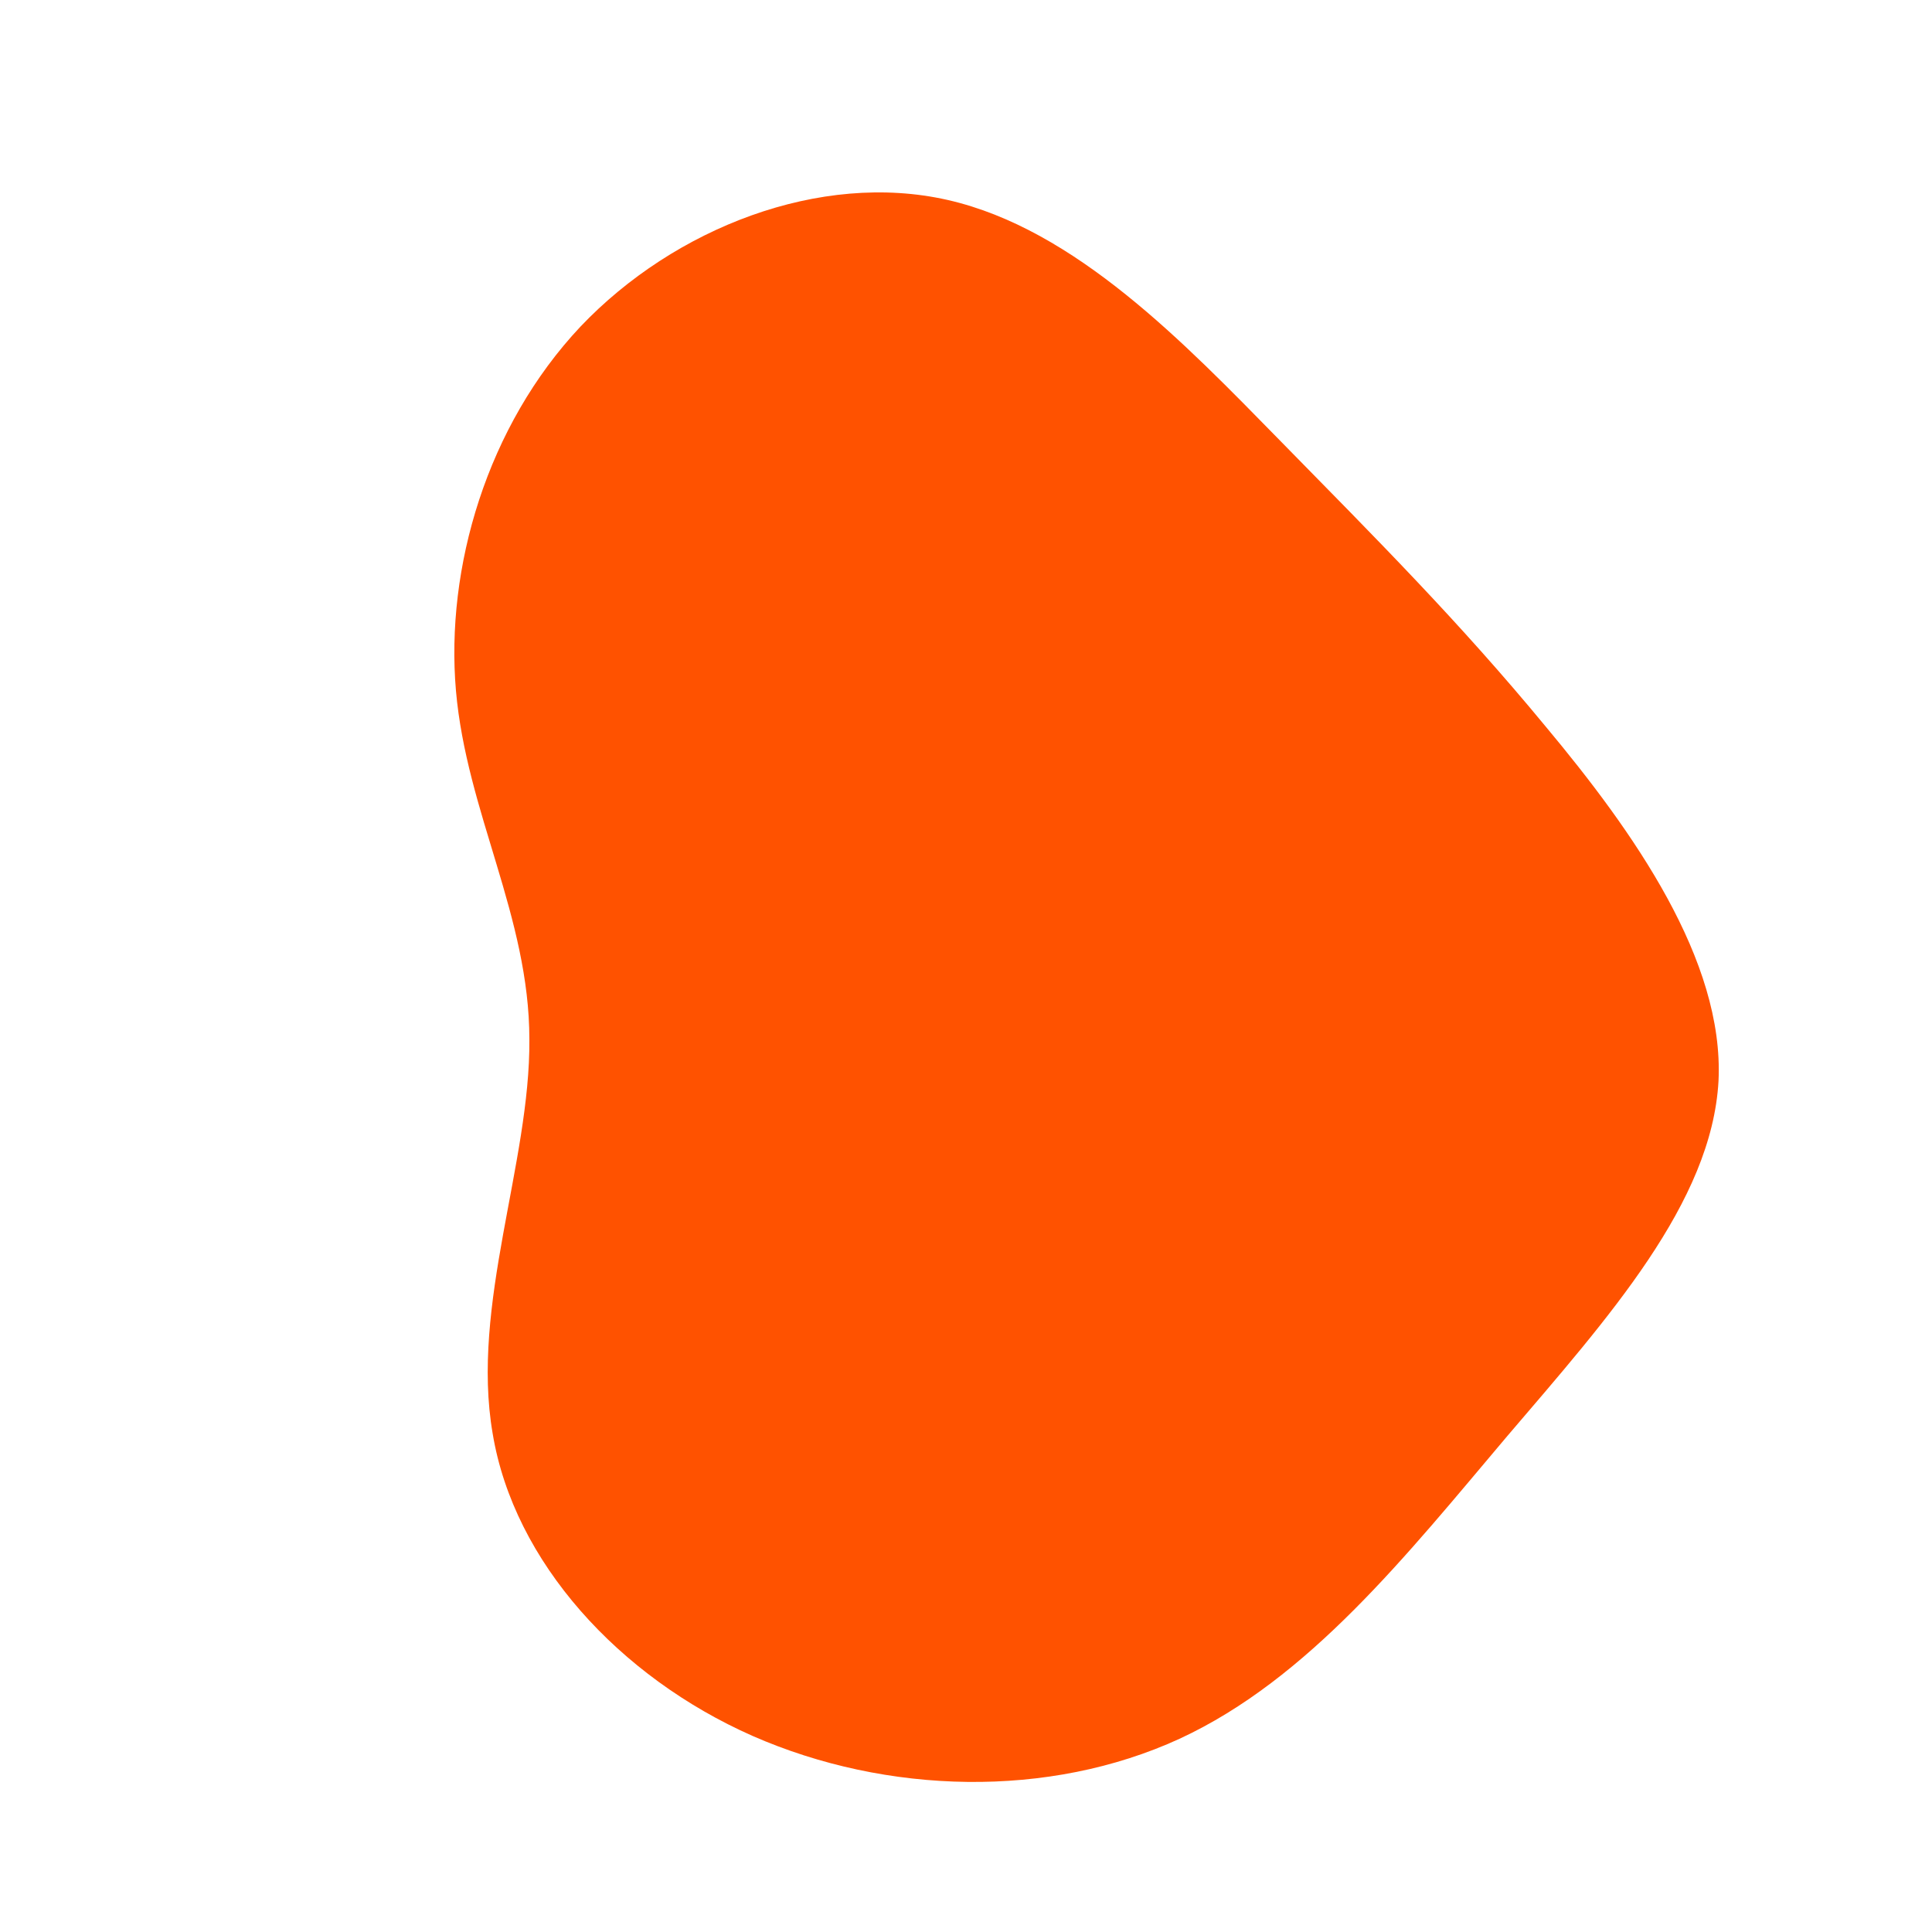
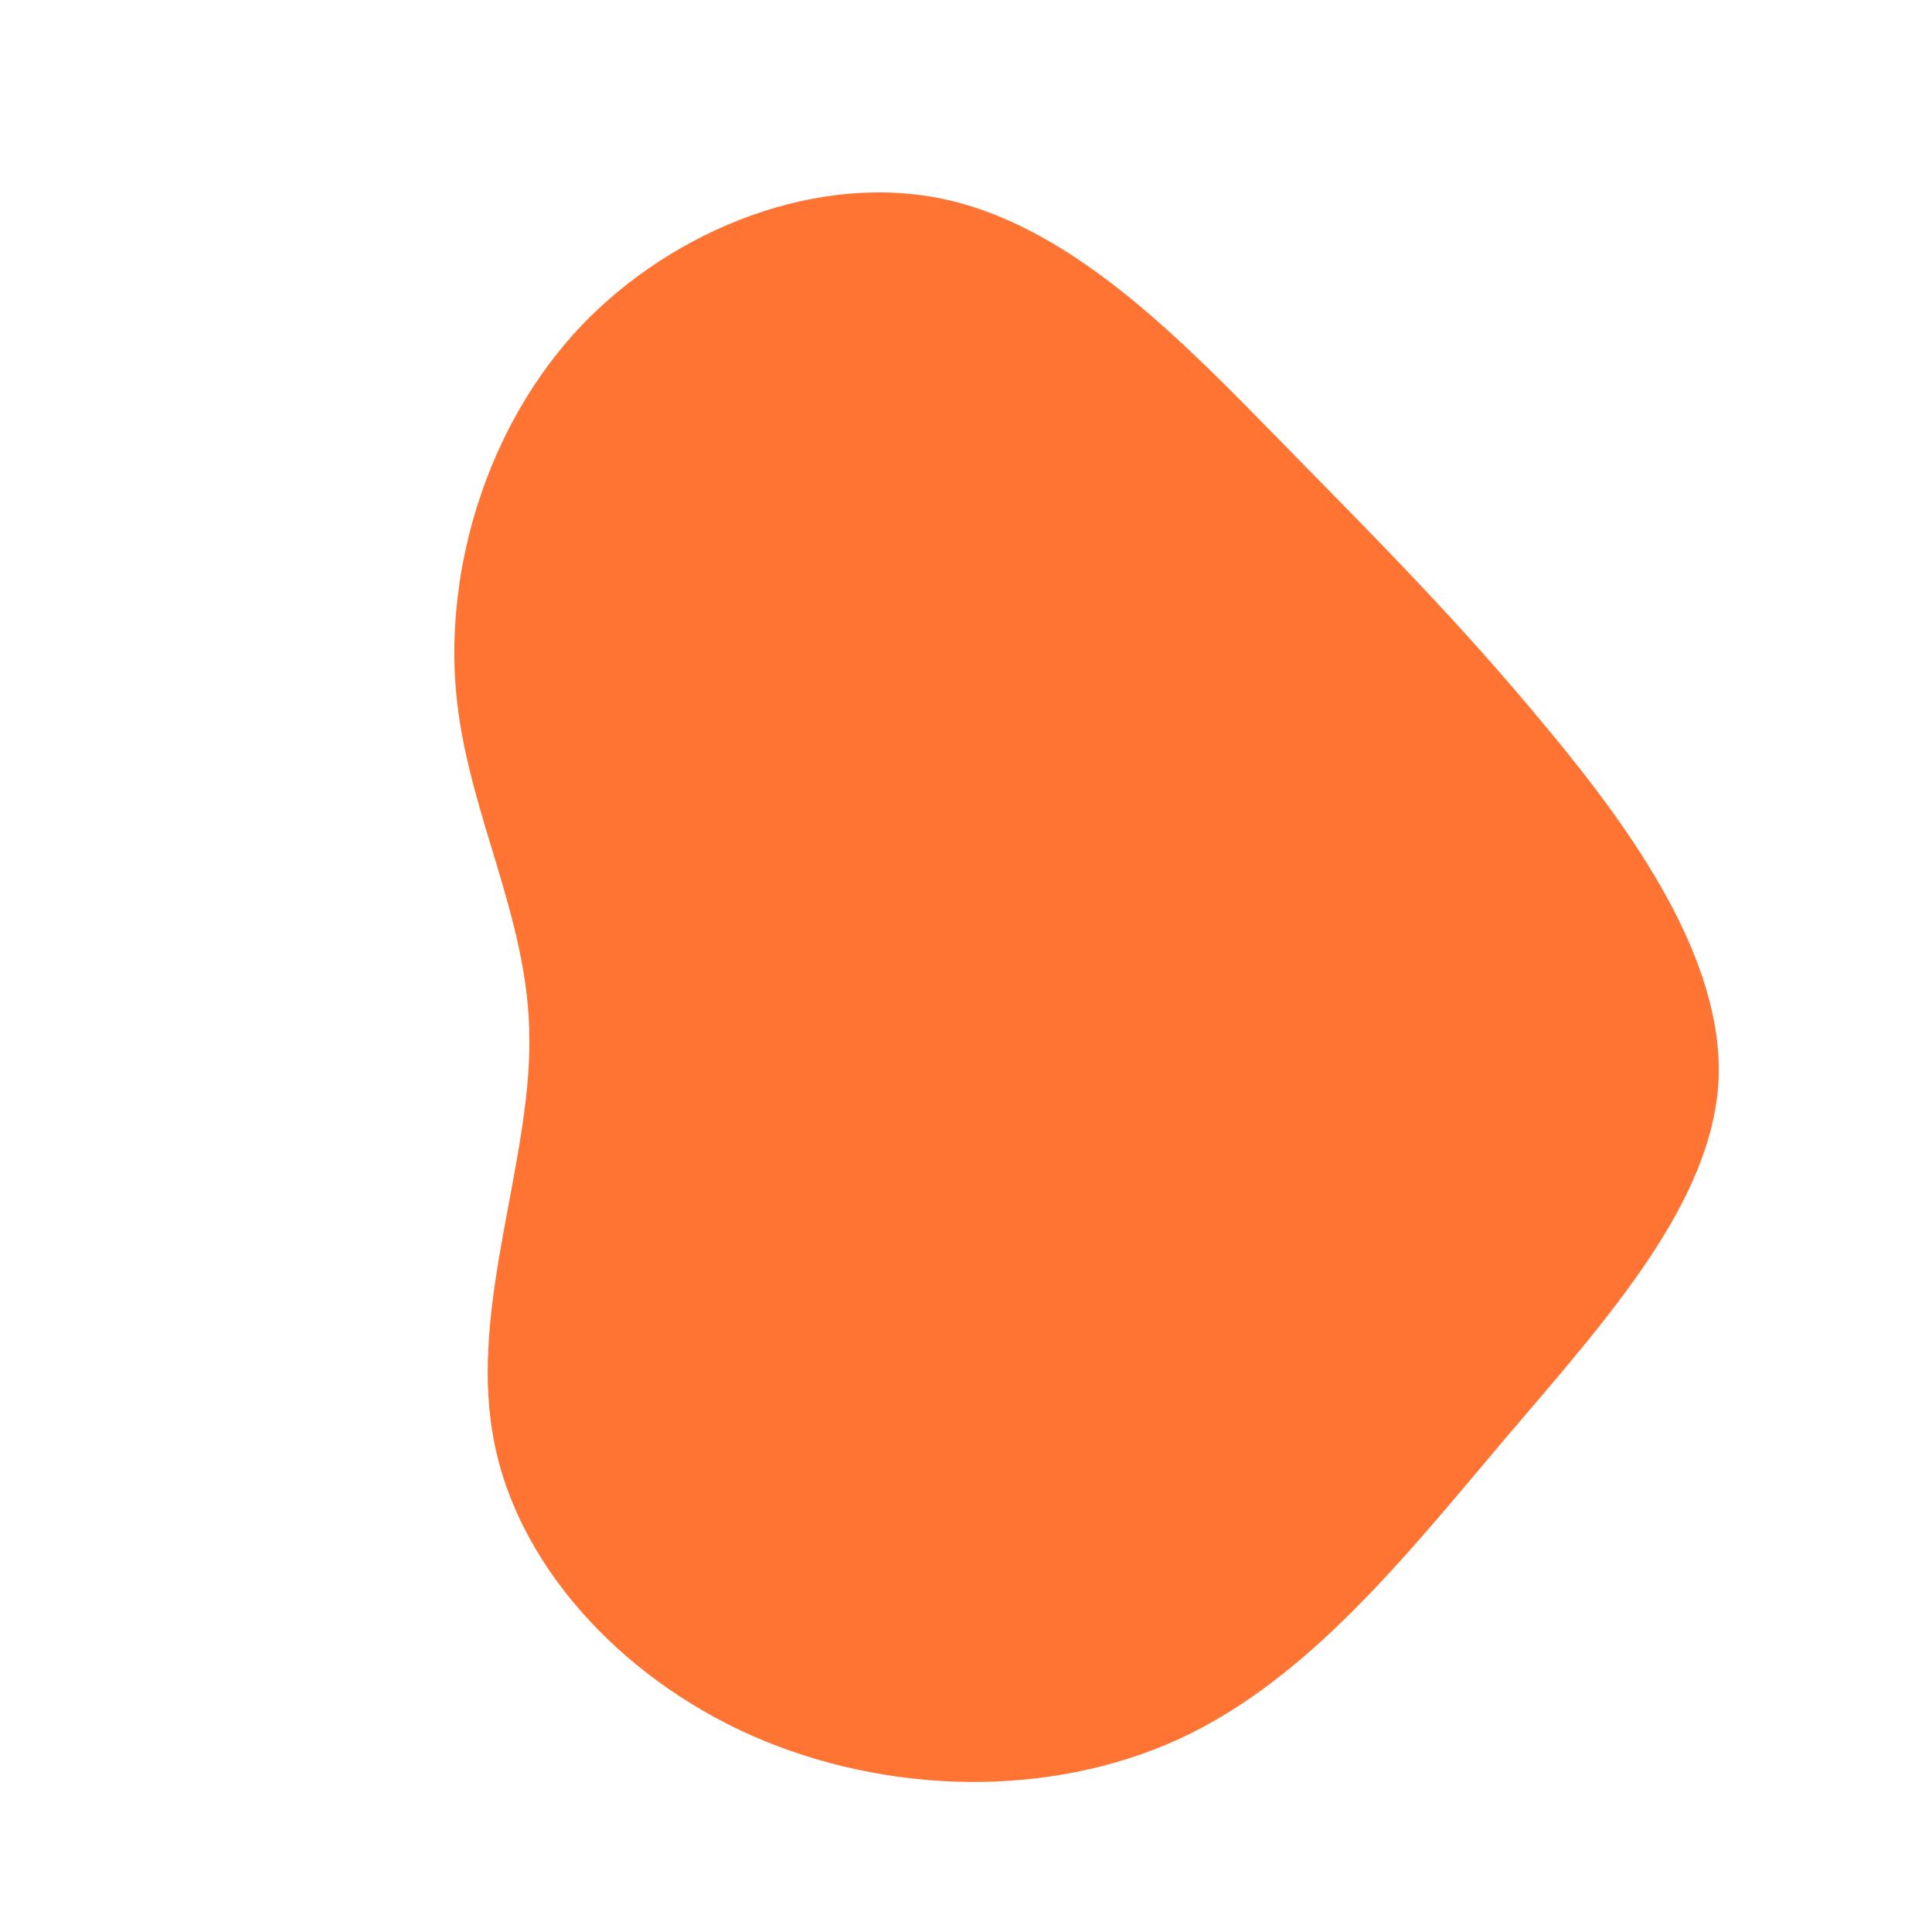
- <svg xmlns="http://www.w3.org/2000/svg" viewBox="0 0 200 200">
-   <path fill="#FF5200" d="M32.5,-54.4C42.5,-44.2,51,-35.7,60,-24.8C69.1,-13.9,78.5,-0.6,77.9,11.9C77.2,24.5,66.5,36.4,56,48.7C45.6,61,35.5,73.8,22.1,80C8.6,86.2,-8.2,85.8,-22.1,79.7C-35.9,73.6,-46.8,61.7,-49,48.4C-51.3,35.1,-45.1,20.4,-45.2,7.6C-45.2,-5.1,-51.7,-15.9,-52.8,-28.5C-53.9,-41.2,-49.6,-55.9,-39.9,-66.2C-30.2,-76.4,-15.1,-82.3,-1.9,-79.3C11.3,-76.3,22.6,-64.5,32.5,-54.4Z" transform="translate(100 100)" />
+ <svg xmlns="http://www.w3.org/2000/svg" viewBox="0 0 200 200" height="px" width="px">
+   <path fill="#ff7433" d="M32.5,-54.4C42.5,-44.2,51,-35.7,60,-24.8C69.1,-13.9,78.5,-0.6,77.9,11.9C77.2,24.5,66.5,36.4,56,48.7C45.6,61,35.5,73.8,22.1,80C8.6,86.2,-8.2,85.8,-22.1,79.7C-35.9,73.6,-46.8,61.7,-49,48.4C-51.3,35.1,-45.1,20.4,-45.2,7.6C-45.2,-5.1,-51.7,-15.9,-52.8,-28.5C-53.9,-41.2,-49.6,-55.9,-39.9,-66.2C-30.2,-76.4,-15.1,-82.3,-1.9,-79.3C11.3,-76.3,22.6,-64.5,32.5,-54.4Z" transform="translate(100 100)" data-originalfillcolor="#FF5200" />
</svg>
